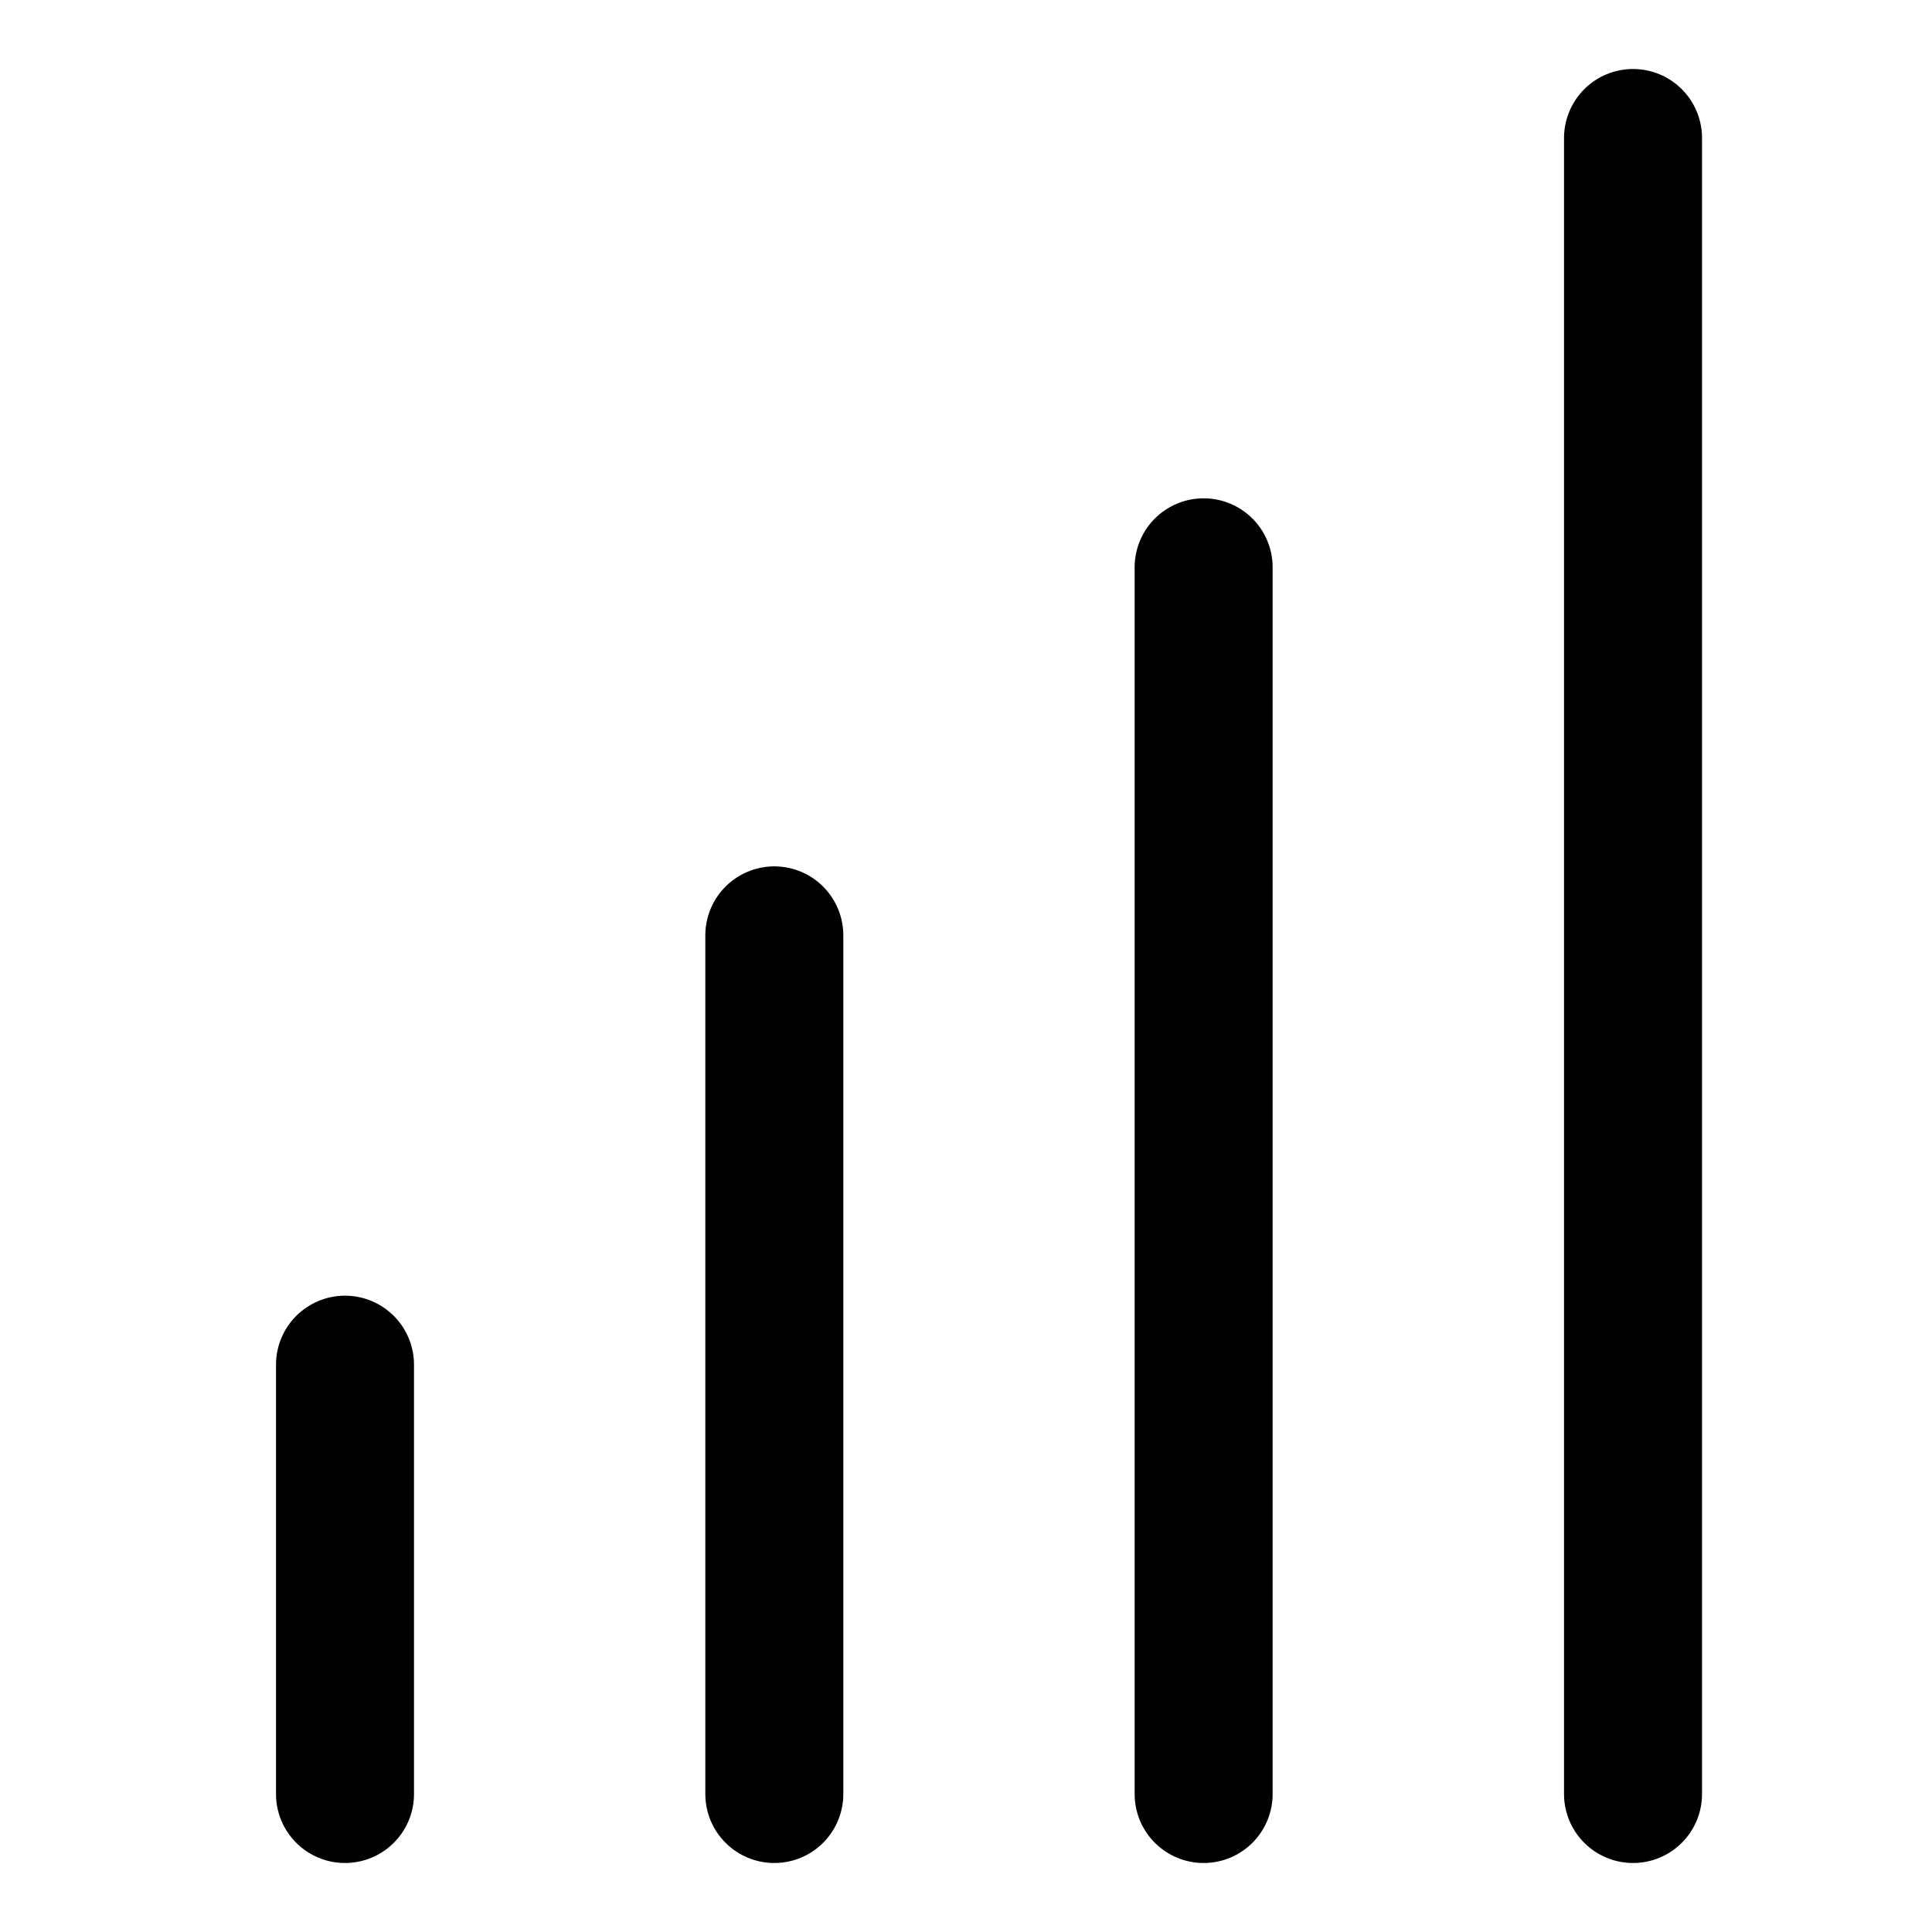
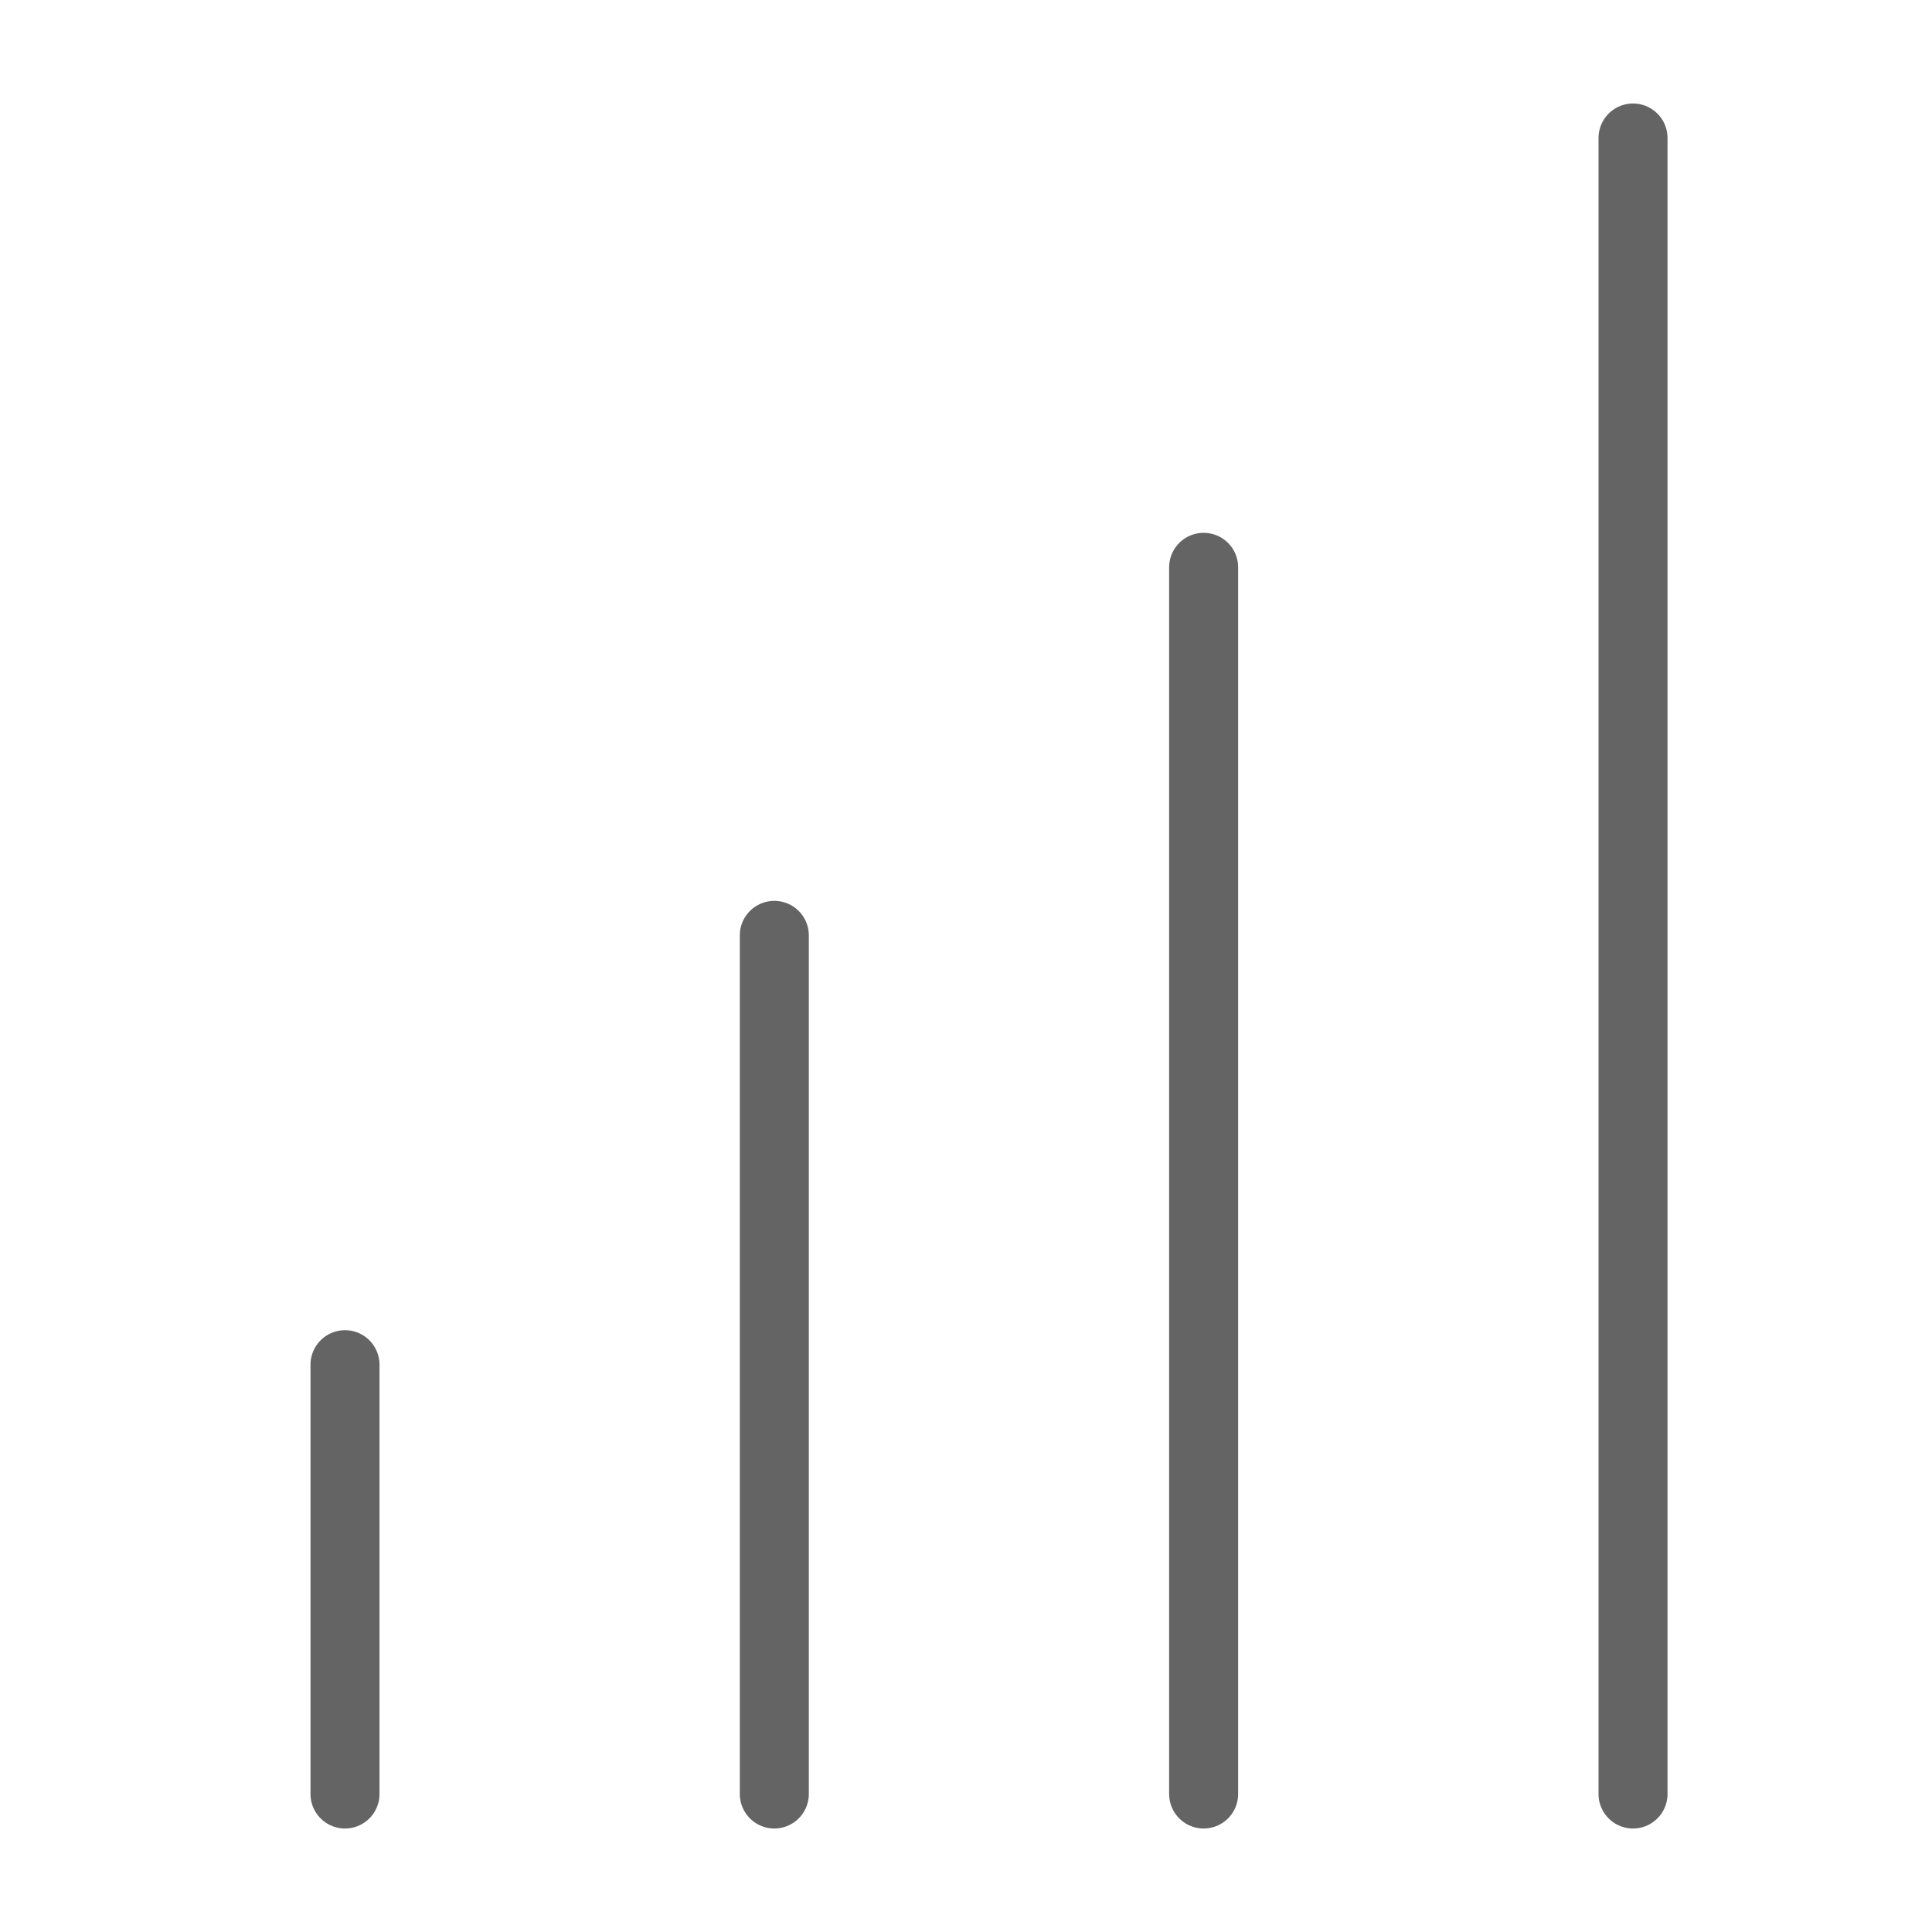
- <svg xmlns="http://www.w3.org/2000/svg" width="24" height="24" viewBox="0 0 28 28" fill="none" stroke-width="2" stroke-linecap="round" stroke-linejoin="round" stroke="#000000">
+ <svg xmlns="http://www.w3.org/2000/svg" width="18" height="18" viewBox="0 0 28 28" fill="none" stroke-width="1" stroke-linecap="round" stroke-linejoin="round" stroke="#646464">
  <path d="M11.222 13.556L11.222 26" />
  <path d="M5 19.778L5 26" />
  <path d="M17.444 8.222L17.444 26" />
  <path d="M23.667 2L23.667 26" />
</svg>
